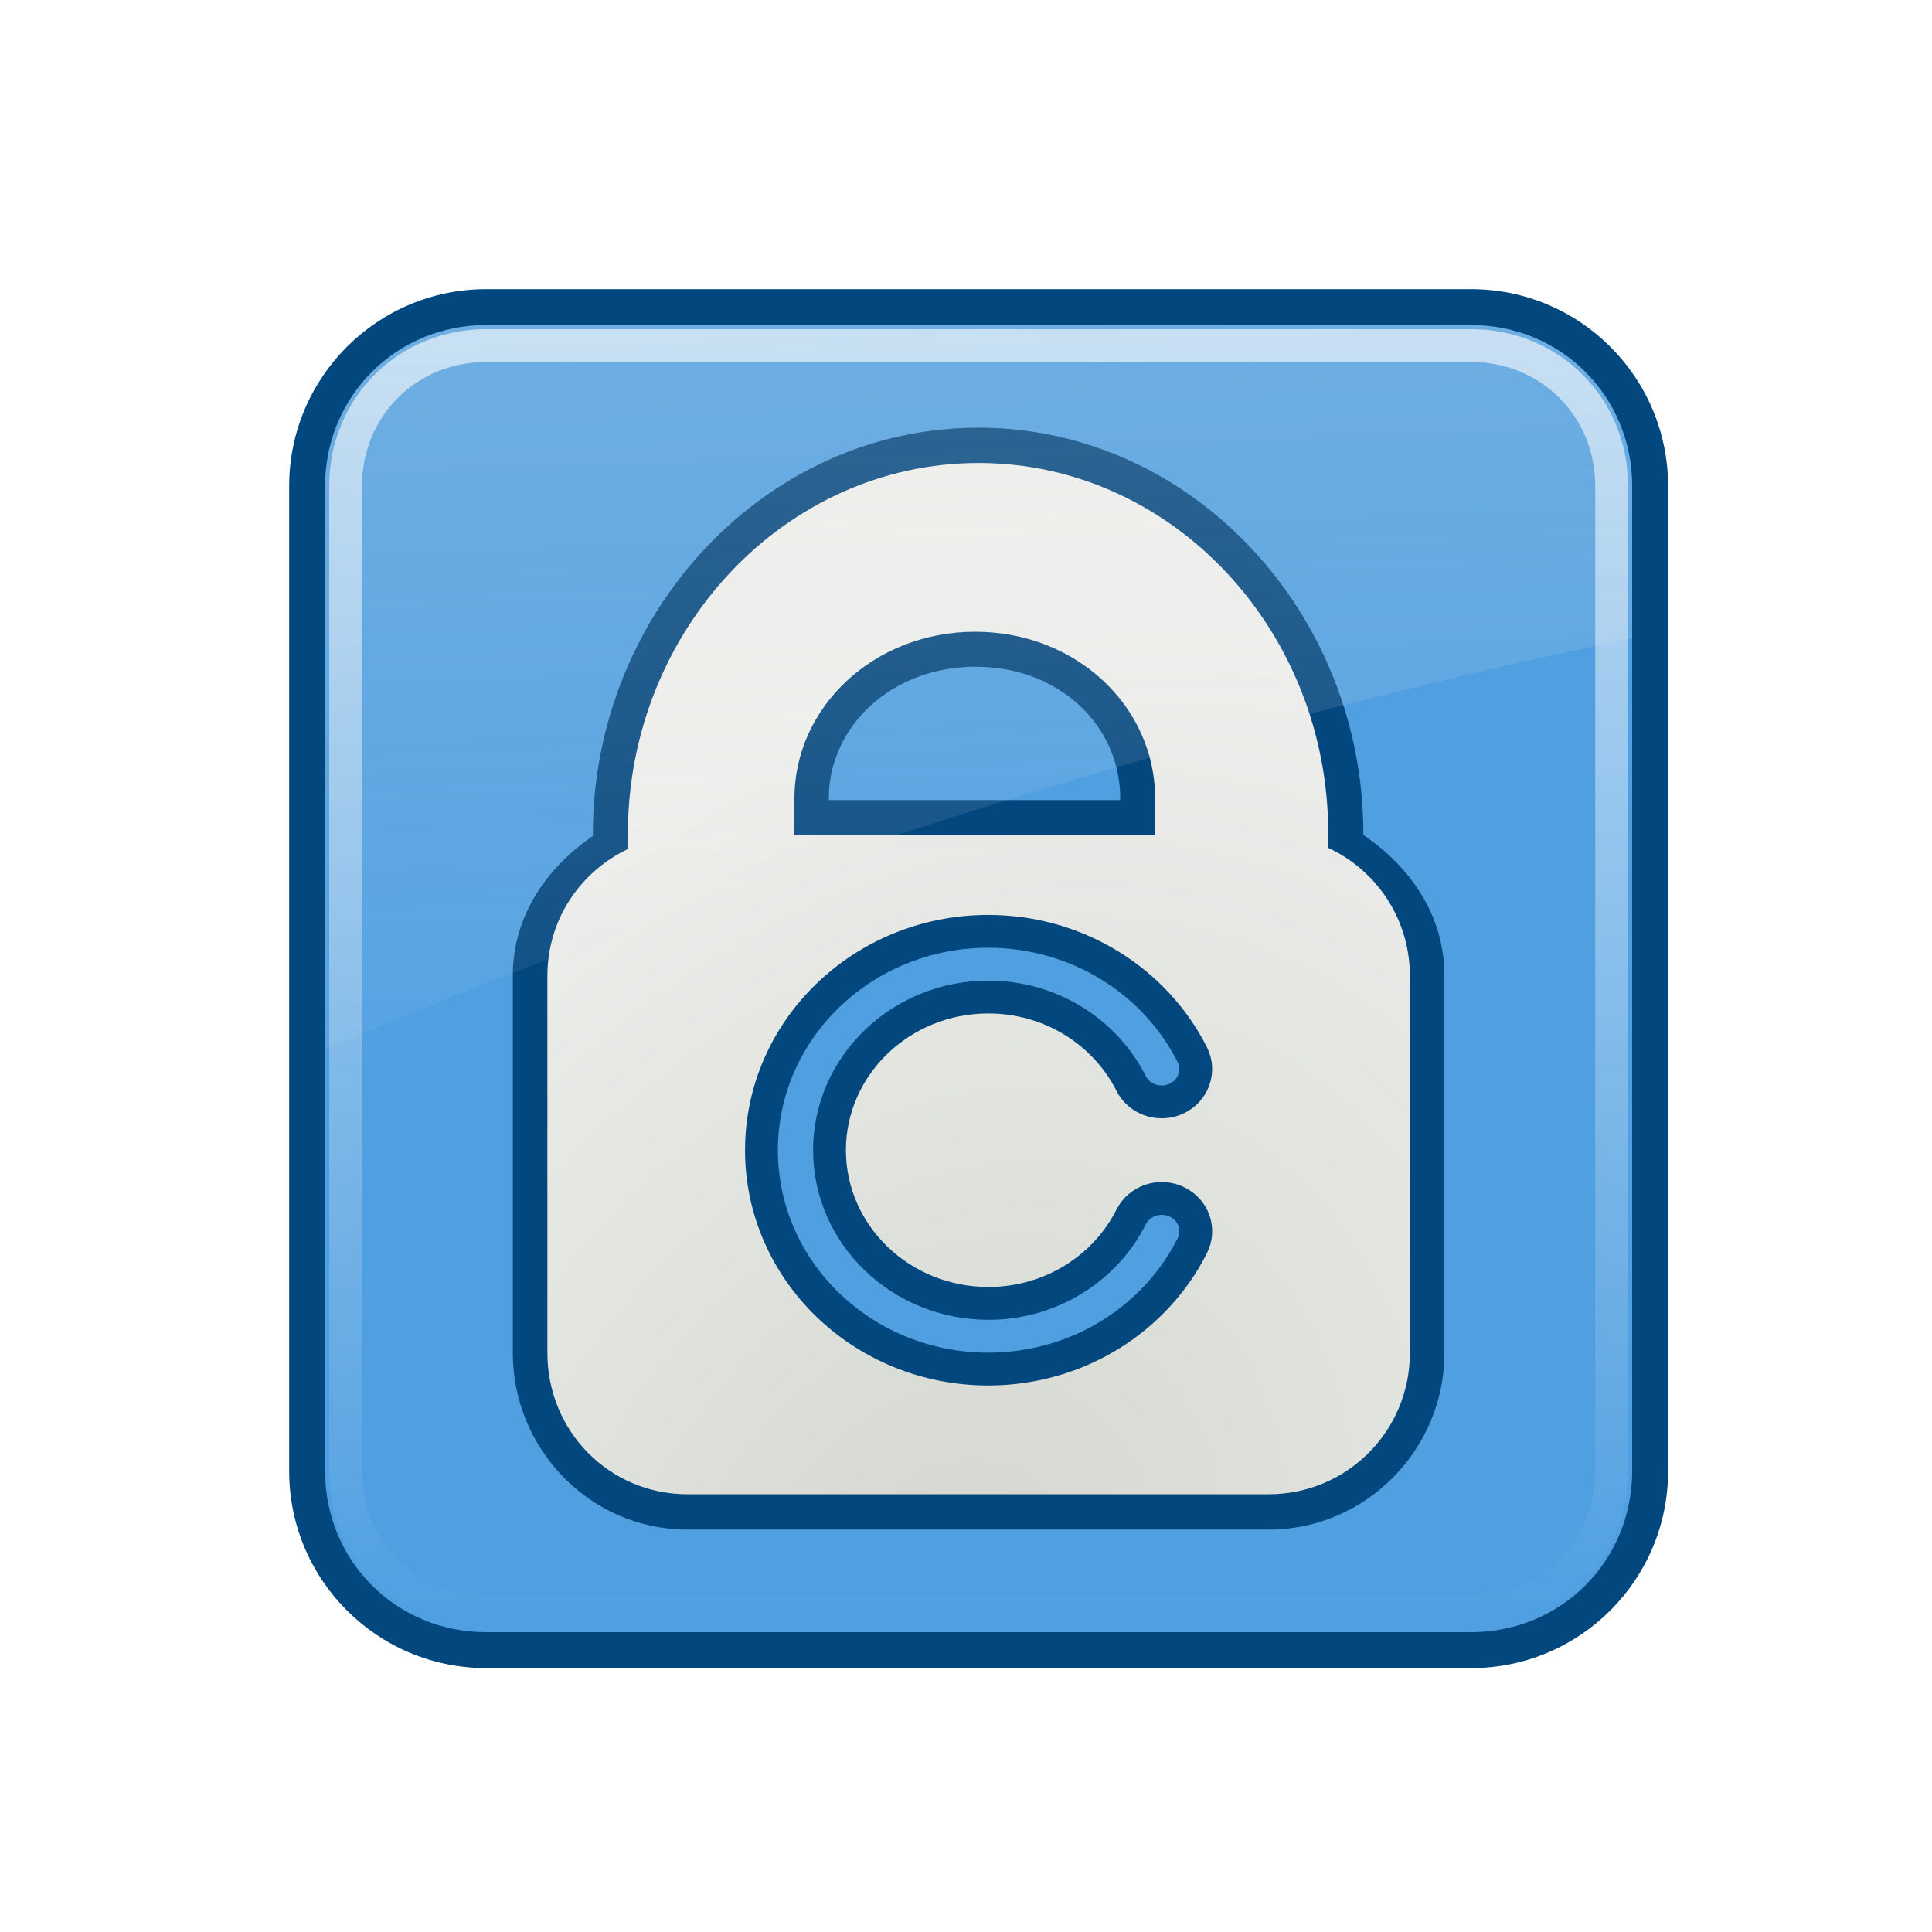
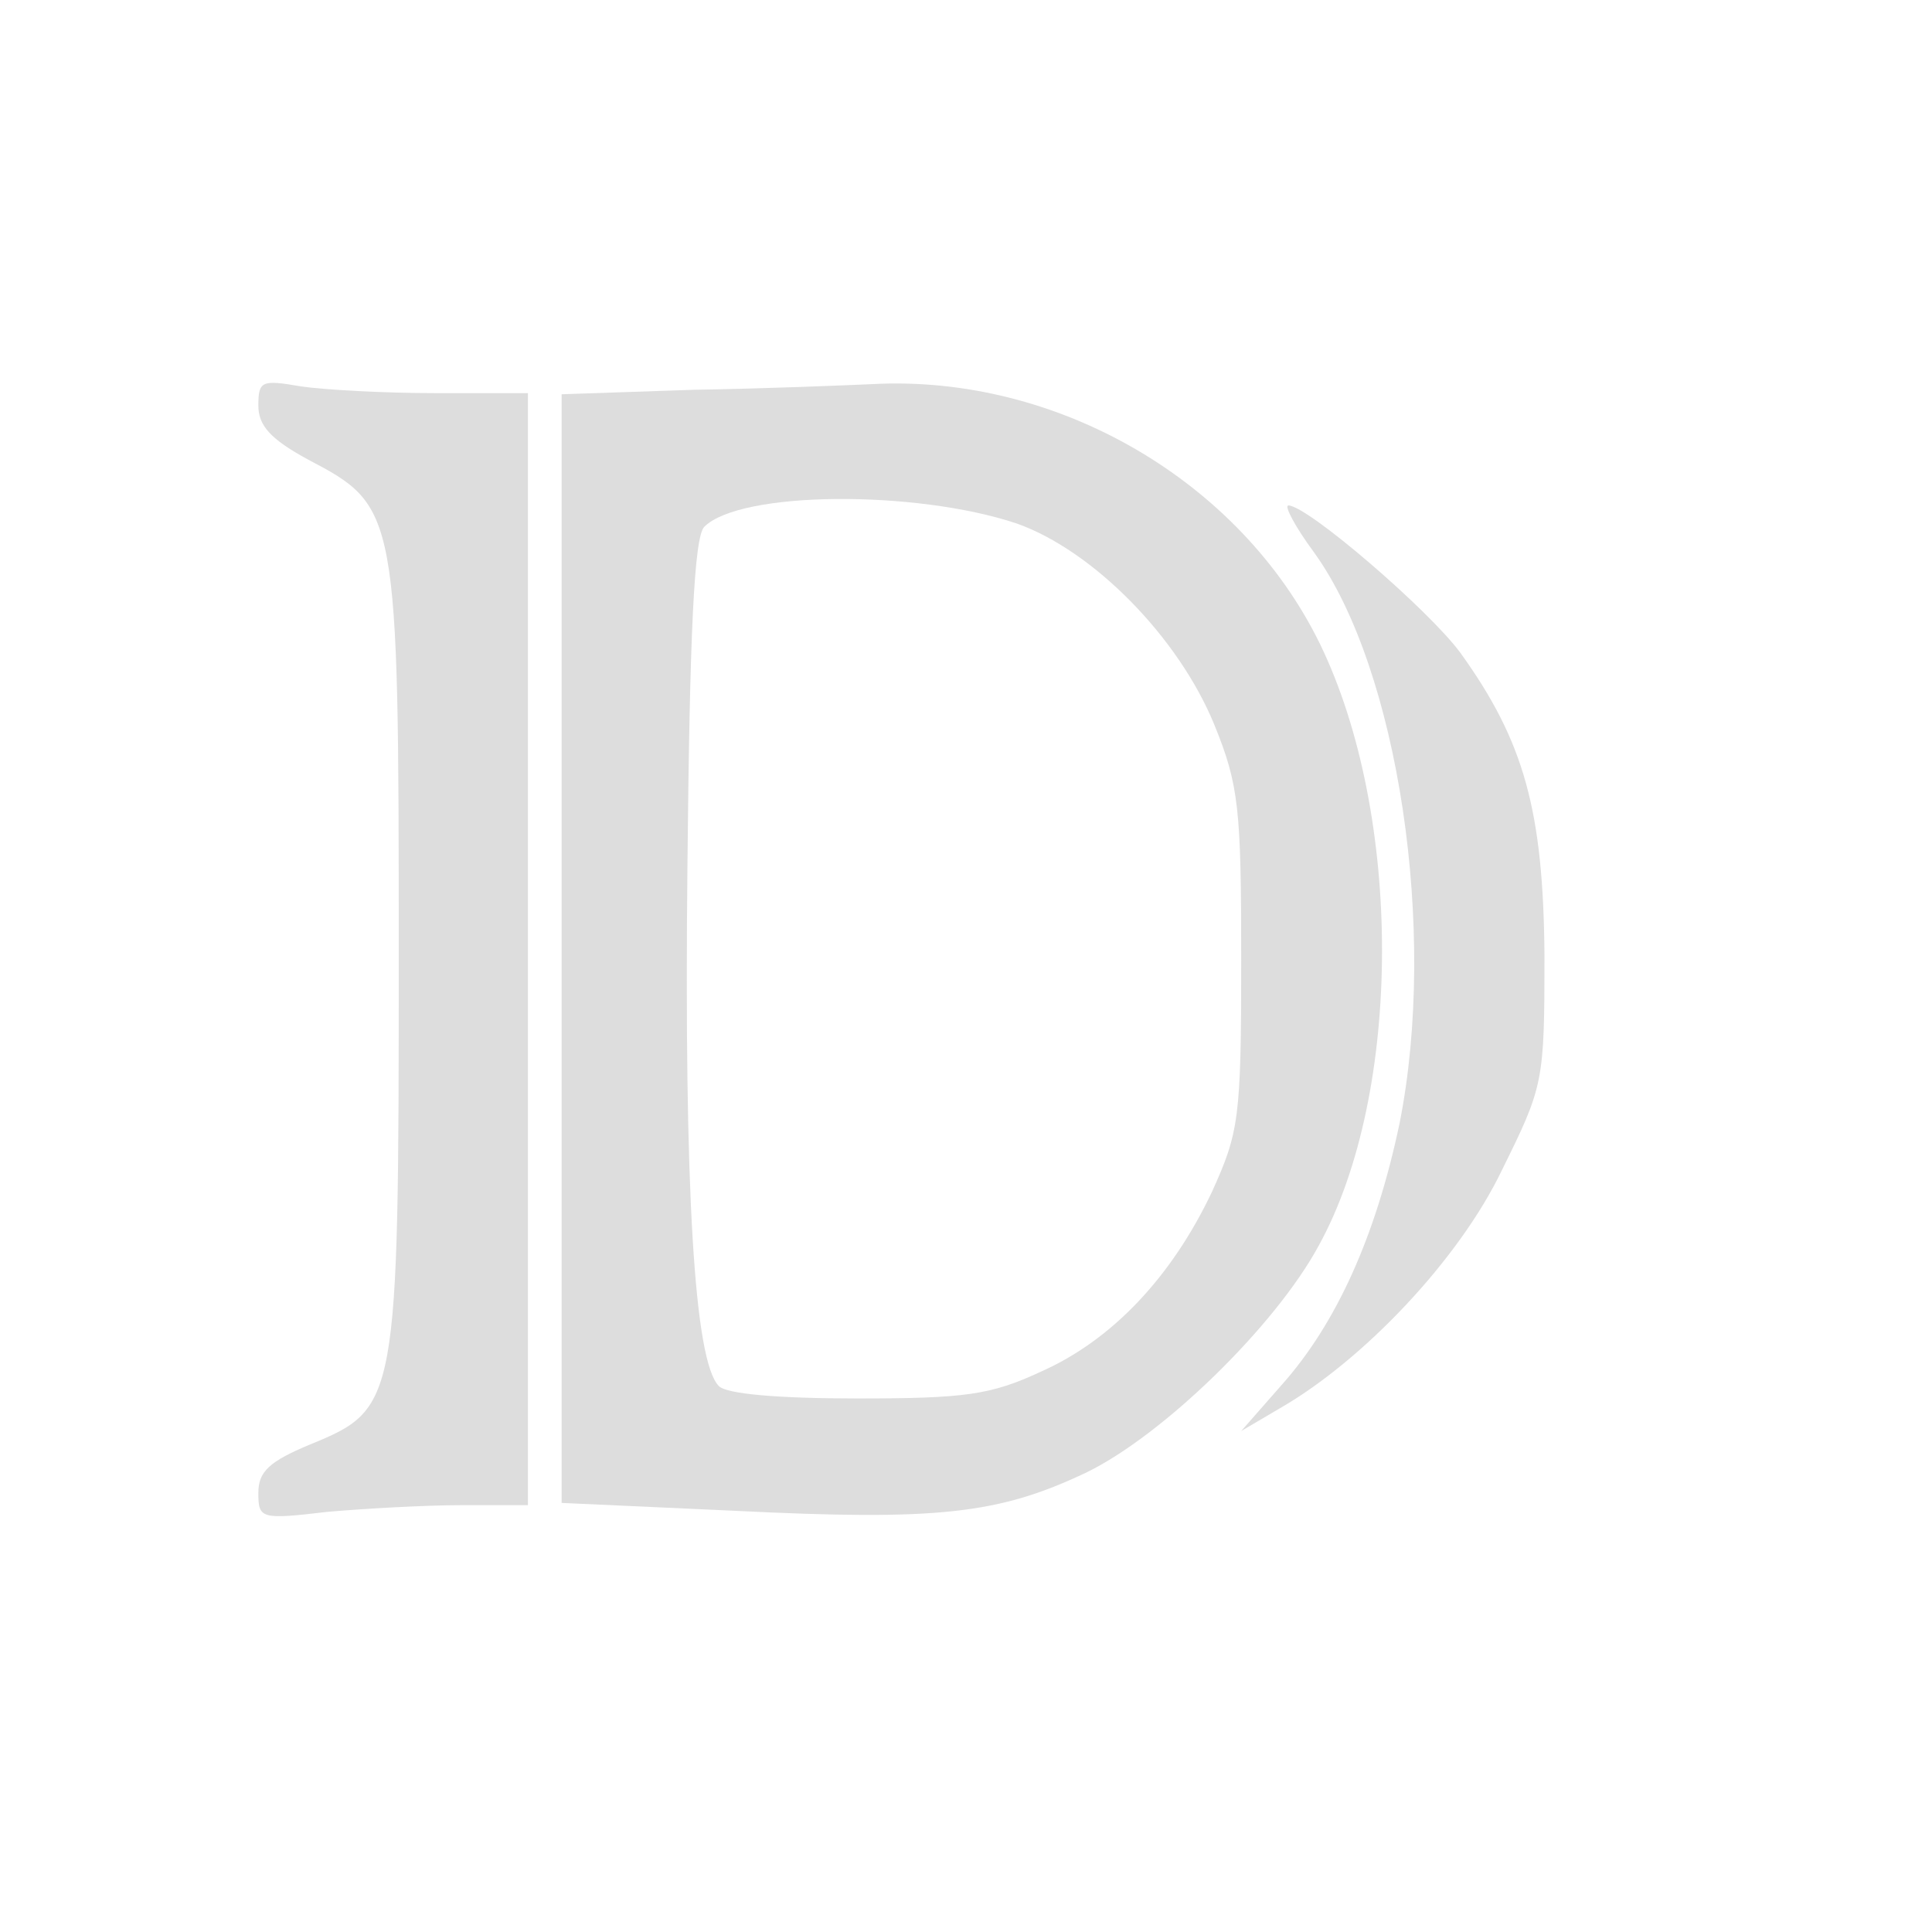
- <svg xmlns="http://www.w3.org/2000/svg" xmlns:xlink="http://www.w3.org/1999/xlink" width="50" height="50" viewBox="-25 -25 306 306">
-   <defs>
-     <linearGradient id="2">
-       <stop id="J" stop-color="#d3d7cf" />
-       <stop id="K" offset="1" stop-color="#eeeeec" />
-     </linearGradient>
-     <linearGradient id="3">
-       <stop id="L" stop-color="#eeeeec" />
-       <stop id="M" offset="1" stop-color="#eeeeec" stop-opacity="0" />
-     </linearGradient>
-     <linearGradient id="5">
-       <stop id="P" stop-color="#fff" stop-opacity="0.8" />
-       <stop id="Q" offset="1" stop-color="#fff" stop-opacity="0" />
-     </linearGradient>
-     <linearGradient y1="-0.013" x2="-0.122" y2="1.013" id="9" xlink:href="#5" x1="-0.122" />
-     <radialGradient cx="16.362" cy="28.942" r="13.14" id="A" xlink:href="#2" gradientUnits="userSpaceOnUse" gradientTransform="matrix(1.308084,-1.983213,1.551088,1.023063,-42.29351,47.07819)" />
-     <linearGradient x1="0" y1="-2.815" x2="0.281" y2="1.351" id="B" xlink:href="#3" />
-   </defs>
-   <g id="1" transform="scale(5.2)">
-     <rect width="42" height="42" x="4" y="4" id="D" fill="#03477F" rx="6" />
-     <path d="m10,5.094c-2.739,0 -4.906,2.167 -4.906,4.906l0,30c0,2.739 2.167,4.906 4.906,4.906l30,0c2.739,0 4.906,-2.167 4.906,-4.906l0,-30c0,-2.739 -2.167,-4.906 -4.906,-4.906l-30,0z" id="E" fill="#4F9FE1" />
-     <path d="m25,8.219c-6.509,-0.005 -11.745,5.645 -11.75,12.375c-0,0.022 0,0.041 0,0.062c-1.397,0.955 -2.438,2.428 -2.438,4.25l0,11.5c0,2.93 2.364,5.375 5.312,5.375l17.719,0c2.948,0 5.344,-2.436 5.344,-5.375l0,-11.5c0,-1.836 -1.049,-3.325 -2.469,-4.281c0,-0.011 -0,-0.02 0,-0.031c0.005,-6.727 -5.213,-12.37 -11.719,-12.375zm-0.094,7.281c2.579,0.002 4.408,1.819 4.406,4l0,0.062l-8.875,0l0,-0.062c0.001,-2.162 1.894,-4.002 4.469,-4z" id="F" stroke-width="1.5" fill="#03477F" />
-     <path d="m25,9.295c-5.901,-0.004 -10.679,5.098 -10.683,11.288c-0,0.165 -0.001,0.308 0,0.47c-1.448,0.689 -2.452,2.147 -2.452,3.863l0,11.489c0,2.38 1.886,4.3 4.266,4.3l17.704,0c2.38,0 4.3,-1.92 4.3,-4.3l0,-11.489c0,-1.732 -1.016,-3.216 -2.486,-3.897c0,-0.156 -0,-0.273 0,-0.437c0.004,-6.188 -4.75,-11.284 -10.649,-11.288zm-0.101,5.14c3.094,0.002 5.478,2.293 5.476,5.073l0,1.109l-10.985,0l0,-1.109c0.002,-2.775 2.416,-5.075 5.509,-5.073l0,0z" id="G" stroke-width="1.5" fill="url(#A)" />
-     <path stroke="url(#9)" d="m10,5.719c-2.406,0 -4.281,1.876 -4.281,4.281l0,30c0,2.406 1.876,4.281 4.281,4.281l30,0c2.406,0 4.281,-1.876 4.281,-4.281l0,-30c0,-2.406 -1.876,-4.281 -4.281,-4.281l-30,0z" id="H" opacity="0.8" fill="none" stroke-linecap="round" stroke-dashoffset="30" />
-     <path d="m10,5.094c-2.739,0 -4.906,2.167 -4.906,4.906l0,17.156c12.085,-5.133 25.681,-9.57 39.812,-12.531l0,-4.625c0,-2.739 -2.167,-4.906 -4.906,-4.906l-30,0l0,0z" id="I" opacity="0.6" fill="url(#B)" />
-     <path transform="rotate(90 25,30.22613) " stroke="#03477f" fill="#4F9FE1" d="m22.092,23.717c0.496,-0.249 1.094,-0.035 1.336,0.48c0.241,0.515 0.033,1.135 -0.463,1.385c-1.557,0.785 -2.632,2.437 -2.631,4.352c0.005,2.67 2.09,4.83 4.666,4.835c2.577,-0.005 4.661,-2.165 4.666,-4.835c0.001,-1.916 -1.074,-3.569 -2.633,-4.353c-0.497,-0.25 -0.704,-0.869 -0.463,-1.385c0.241,-0.514 0.838,-0.73 1.335,-0.48c2.226,1.116 3.76,3.483 3.761,6.218c-0.001,3.815 -2.984,6.906 -6.666,6.907c-3.682,-0.001 -6.665,-3.093 -6.666,-6.907c0.001,-2.734 1.534,-5.099 3.758,-6.217z" id="svg_2" />
+ <svg xmlns="http://www.w3.org/2000/svg" version="1.0" width="38pt" height="38pt" viewBox="0 0 172 172" preserveAspectRatio="xMidYMid meet">
+   <g transform="translate(0,172) scale(0.1,-0.1)" fill="#dddddd" stroke="none">
+     <path d="M230 1359 c0 -18 11 -30 44 -48 80 -42 81 -45 81 -441 0 -400 -1 -404 -79 -436 -36 -15 -46 -24 -46 -43 0 -23 2 -24 61 -17 34 3 88 6 120 6 l59 0 0 495 0 495 -82 0 c-46 0 -100 3 -120 6 -35 6 -38 5 -38 -17z" />
+     <path d="M618 1373 l-118 -4 0 -493 0 -494 154 -7 c181 -9 235 -3 313 34 68 33 168 130 207 202 75 136 75 384 1 536 -71 145 -234 240 -399 231 -23 -1 -94 -4 -158 -5z m287 -119 c68 -24 144 -101 176 -179 22 -54 24 -75 24 -210 0 -141 -2 -153 -26 -206 -36 -76 -89 -132 -152 -160 -45 -21 -68 -24 -164 -24 -71 0 -116 4 -123 11 -22 22 -31 175 -28 463 2 208 6 293 15 302 32 32 188 33 278 3z" />
+     <path d="M1170 1228 c75 -104 110 -337 76 -508 -21 -100 -56 -178 -105 -233 l-36 -41 34 20 c75 43 160 133 198 212 37 75 38 78 38 191 -1 129 -18 191 -75 270 -28 38 -136 131 -153 131 -4 0 6 -19 23 -42z" />
  </g>
</svg>
